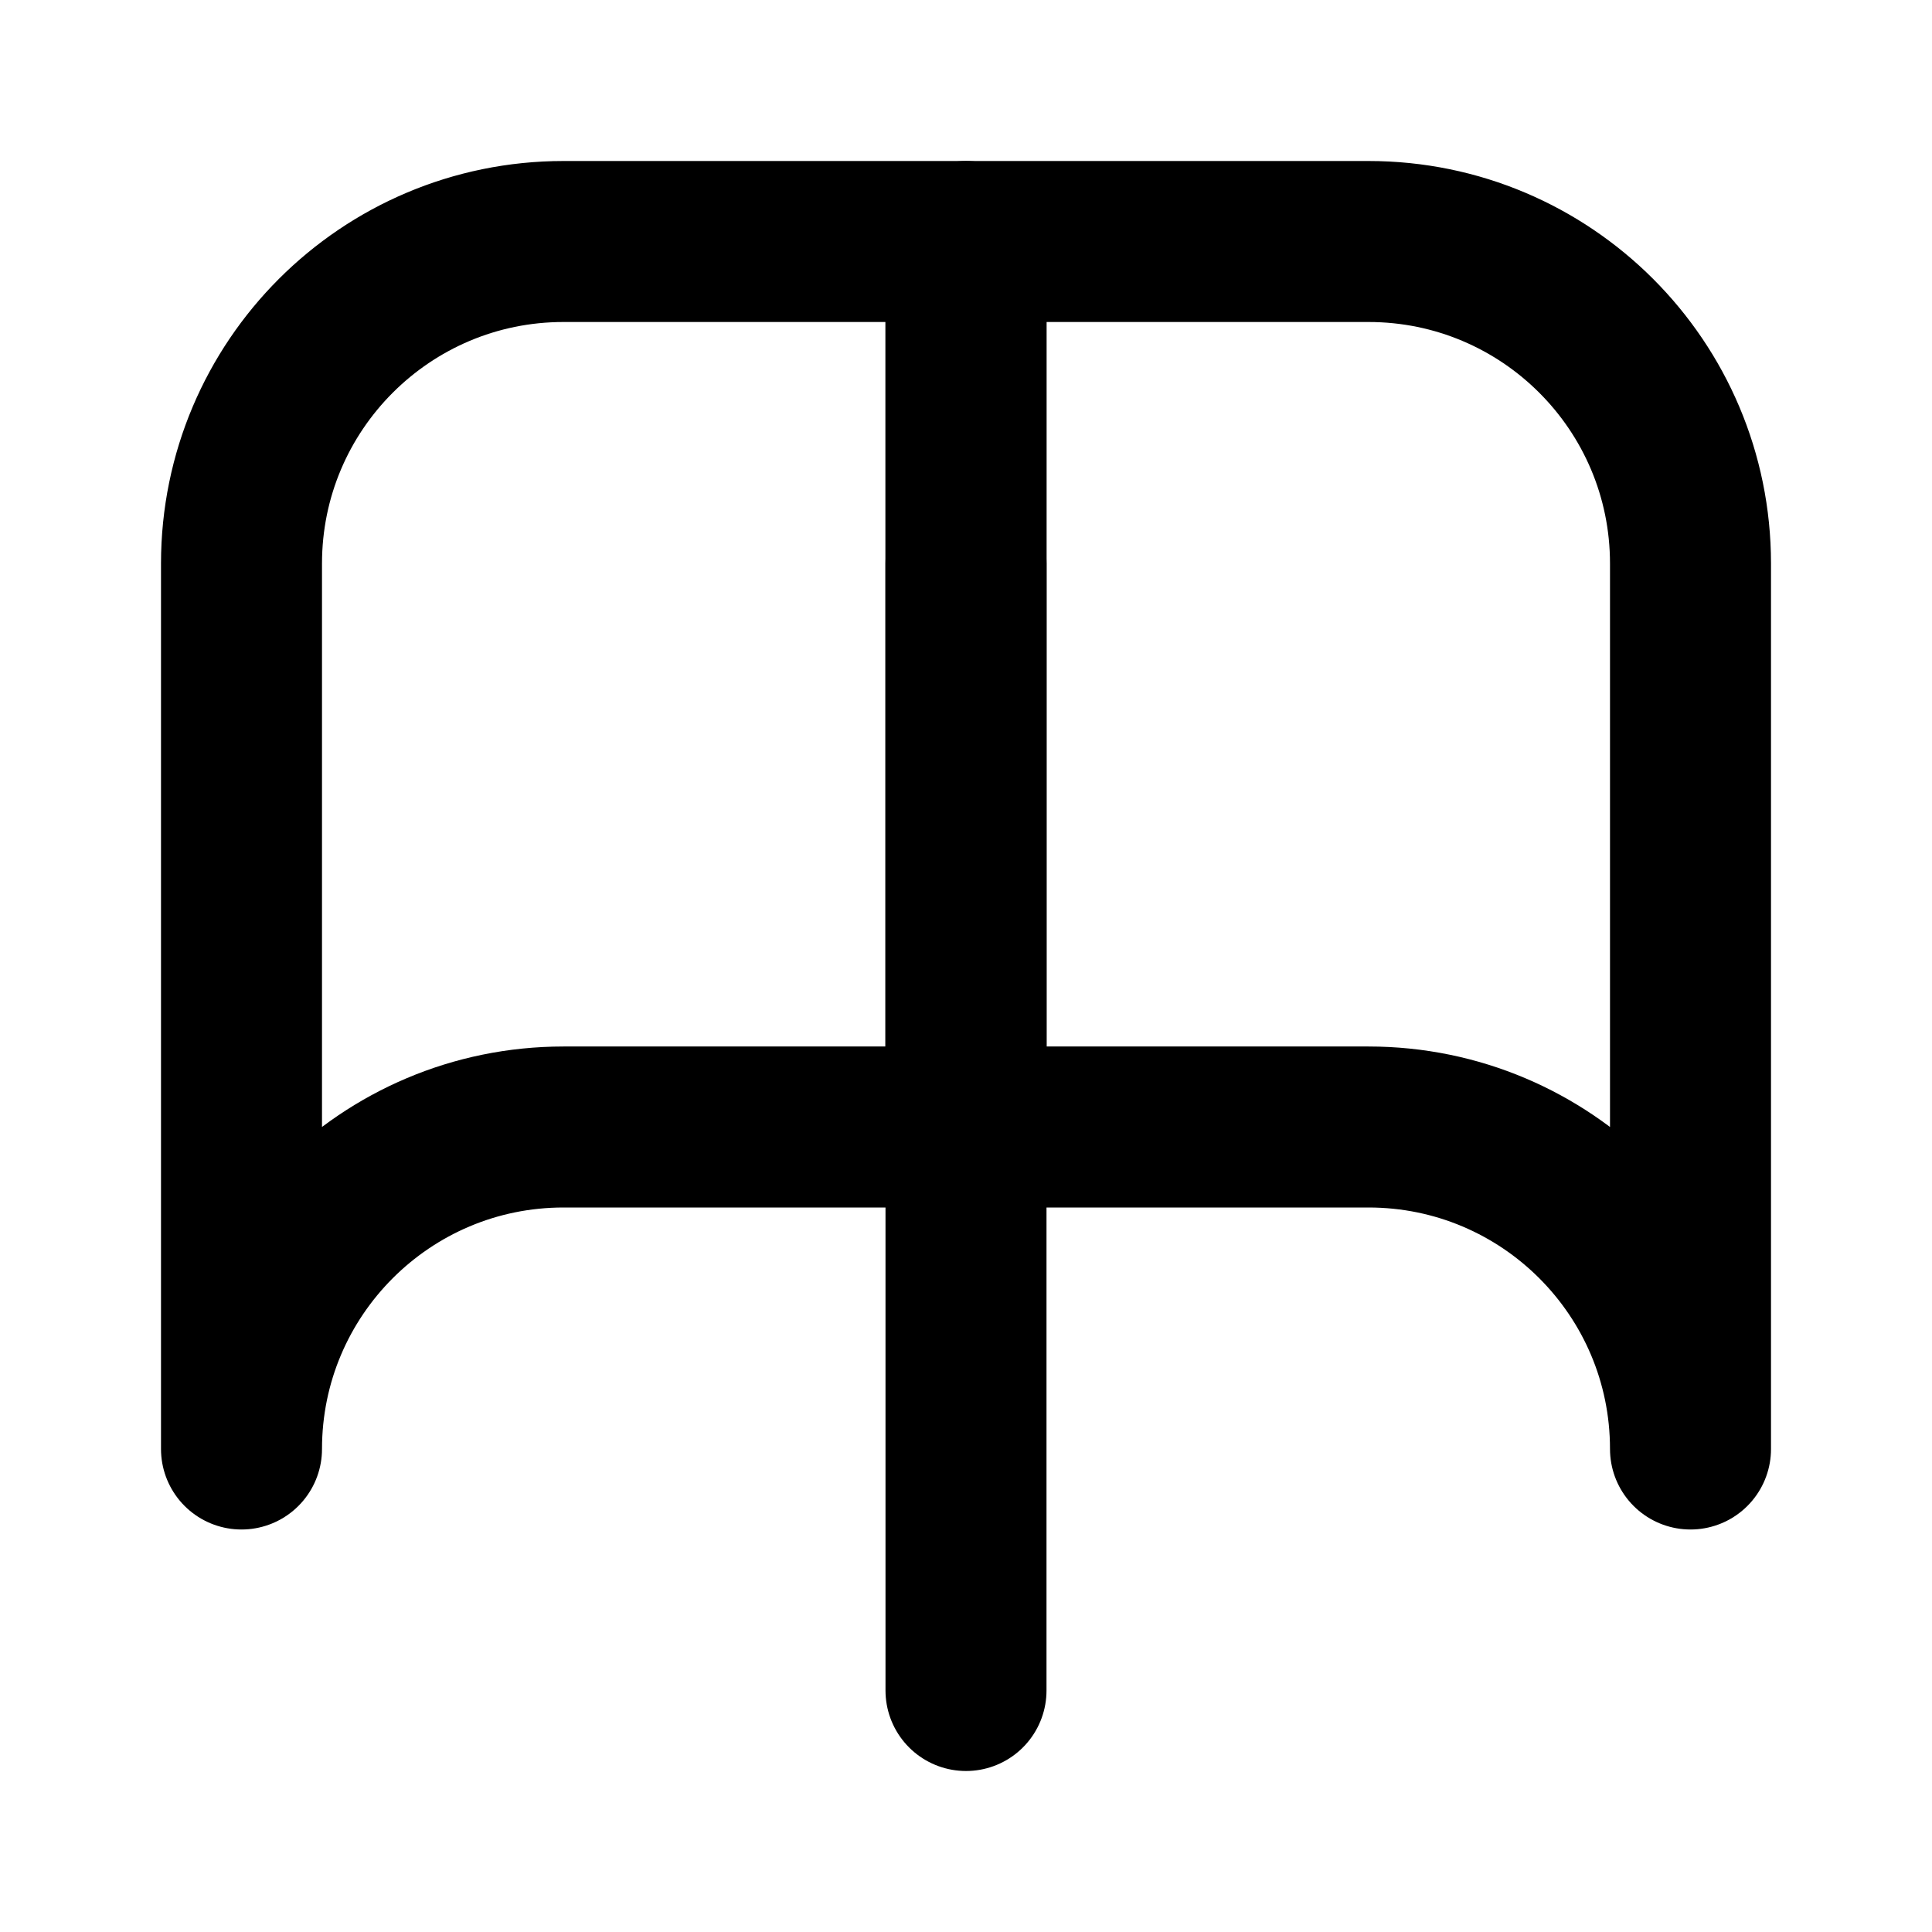
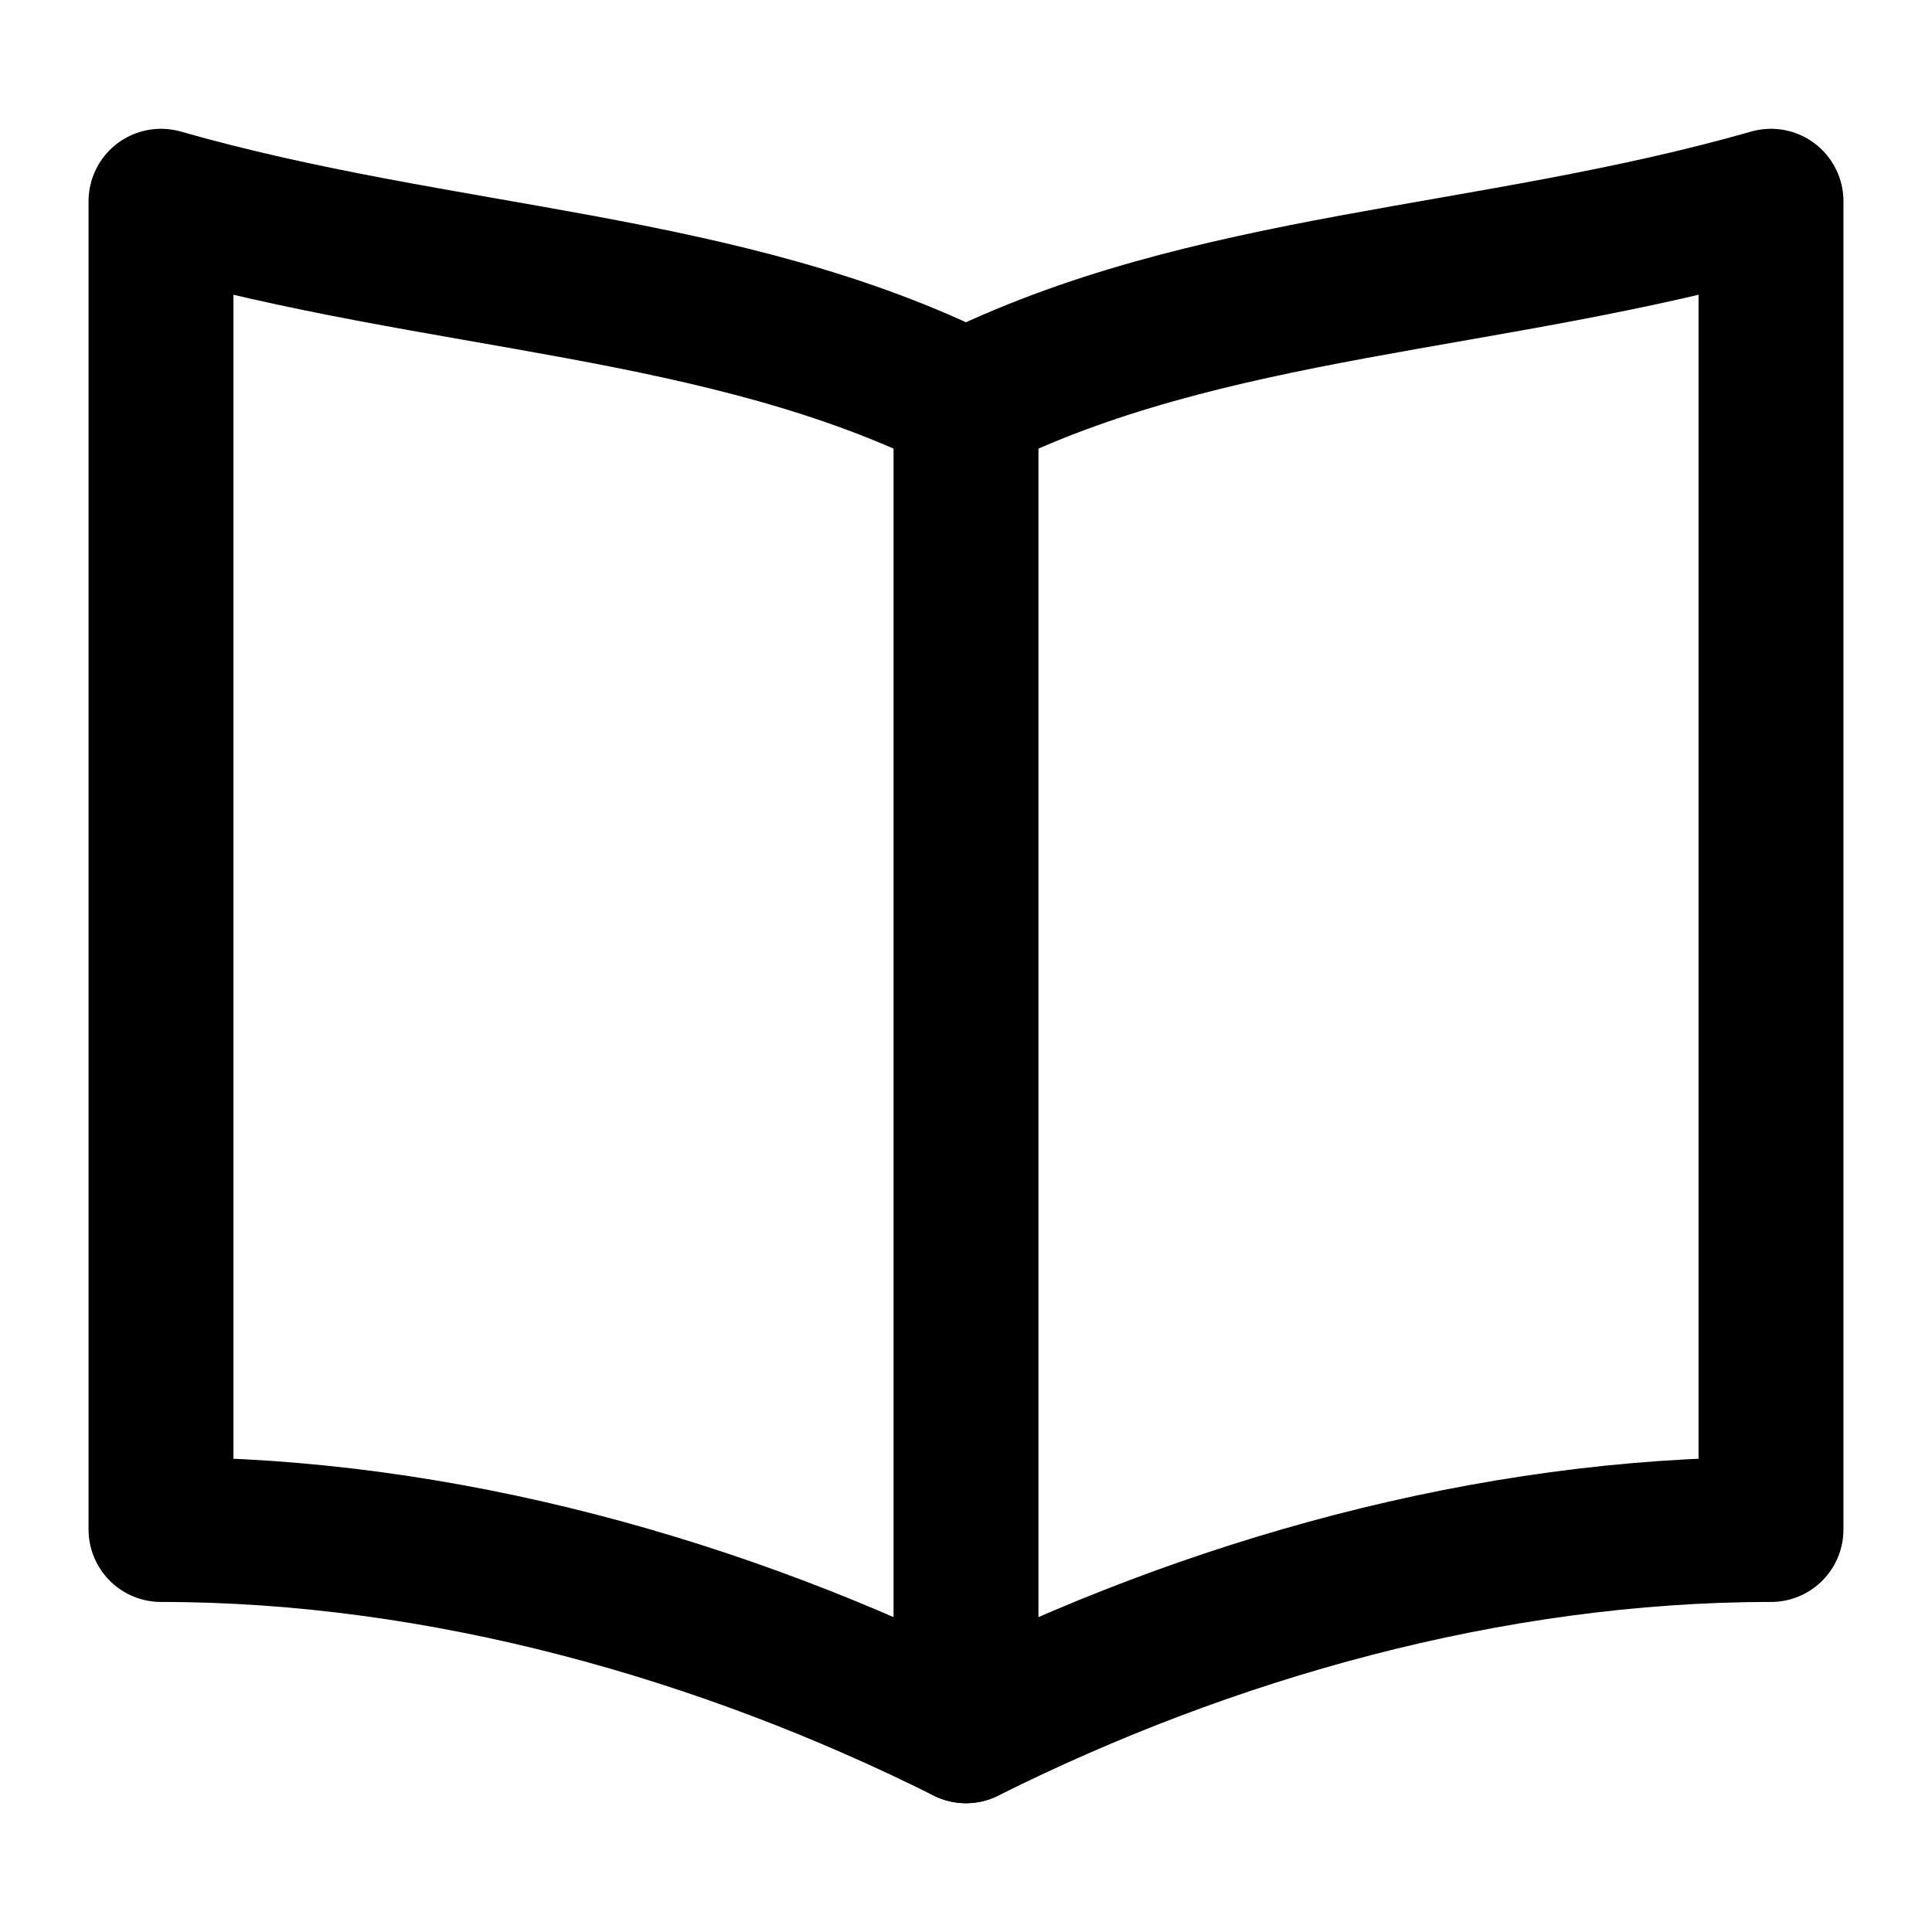
- <svg xmlns="http://www.w3.org/2000/svg" width="24" height="24" viewBox="0 0 24 24" fill="none" stroke="currentColor" stroke-width="2" stroke-linecap="round" stroke-linejoin="round">
-   <path d="M12 7v14" />
-   <path d="M3 18a4 4 0 0 1 4-4h5V3H7a4 4 0 0 0-4 4z" />
-   <path d="M21 18a4 4 0 0 0-4-4h-5V3h5a4 4 0 0 1 4 4z" />
+ <svg xmlns="http://www.w3.org/2000/svg" width="24" height="24" viewBox="0 0 24 24" fill="none" stroke="currentColor" stroke-width="1.8" stroke-linecap="round" stroke-linejoin="round">
+   <path d="     M12 5     C9 3.5 5.5 3.5 2 2.5     V19     C5.5 19 9 20 12 21.5     C15 20 18.5 19 22 19     V2.5     C18.5 3.5 15 3.5 12 5     Z   " />
+   <path d="M12 5V21.5" />
</svg>
